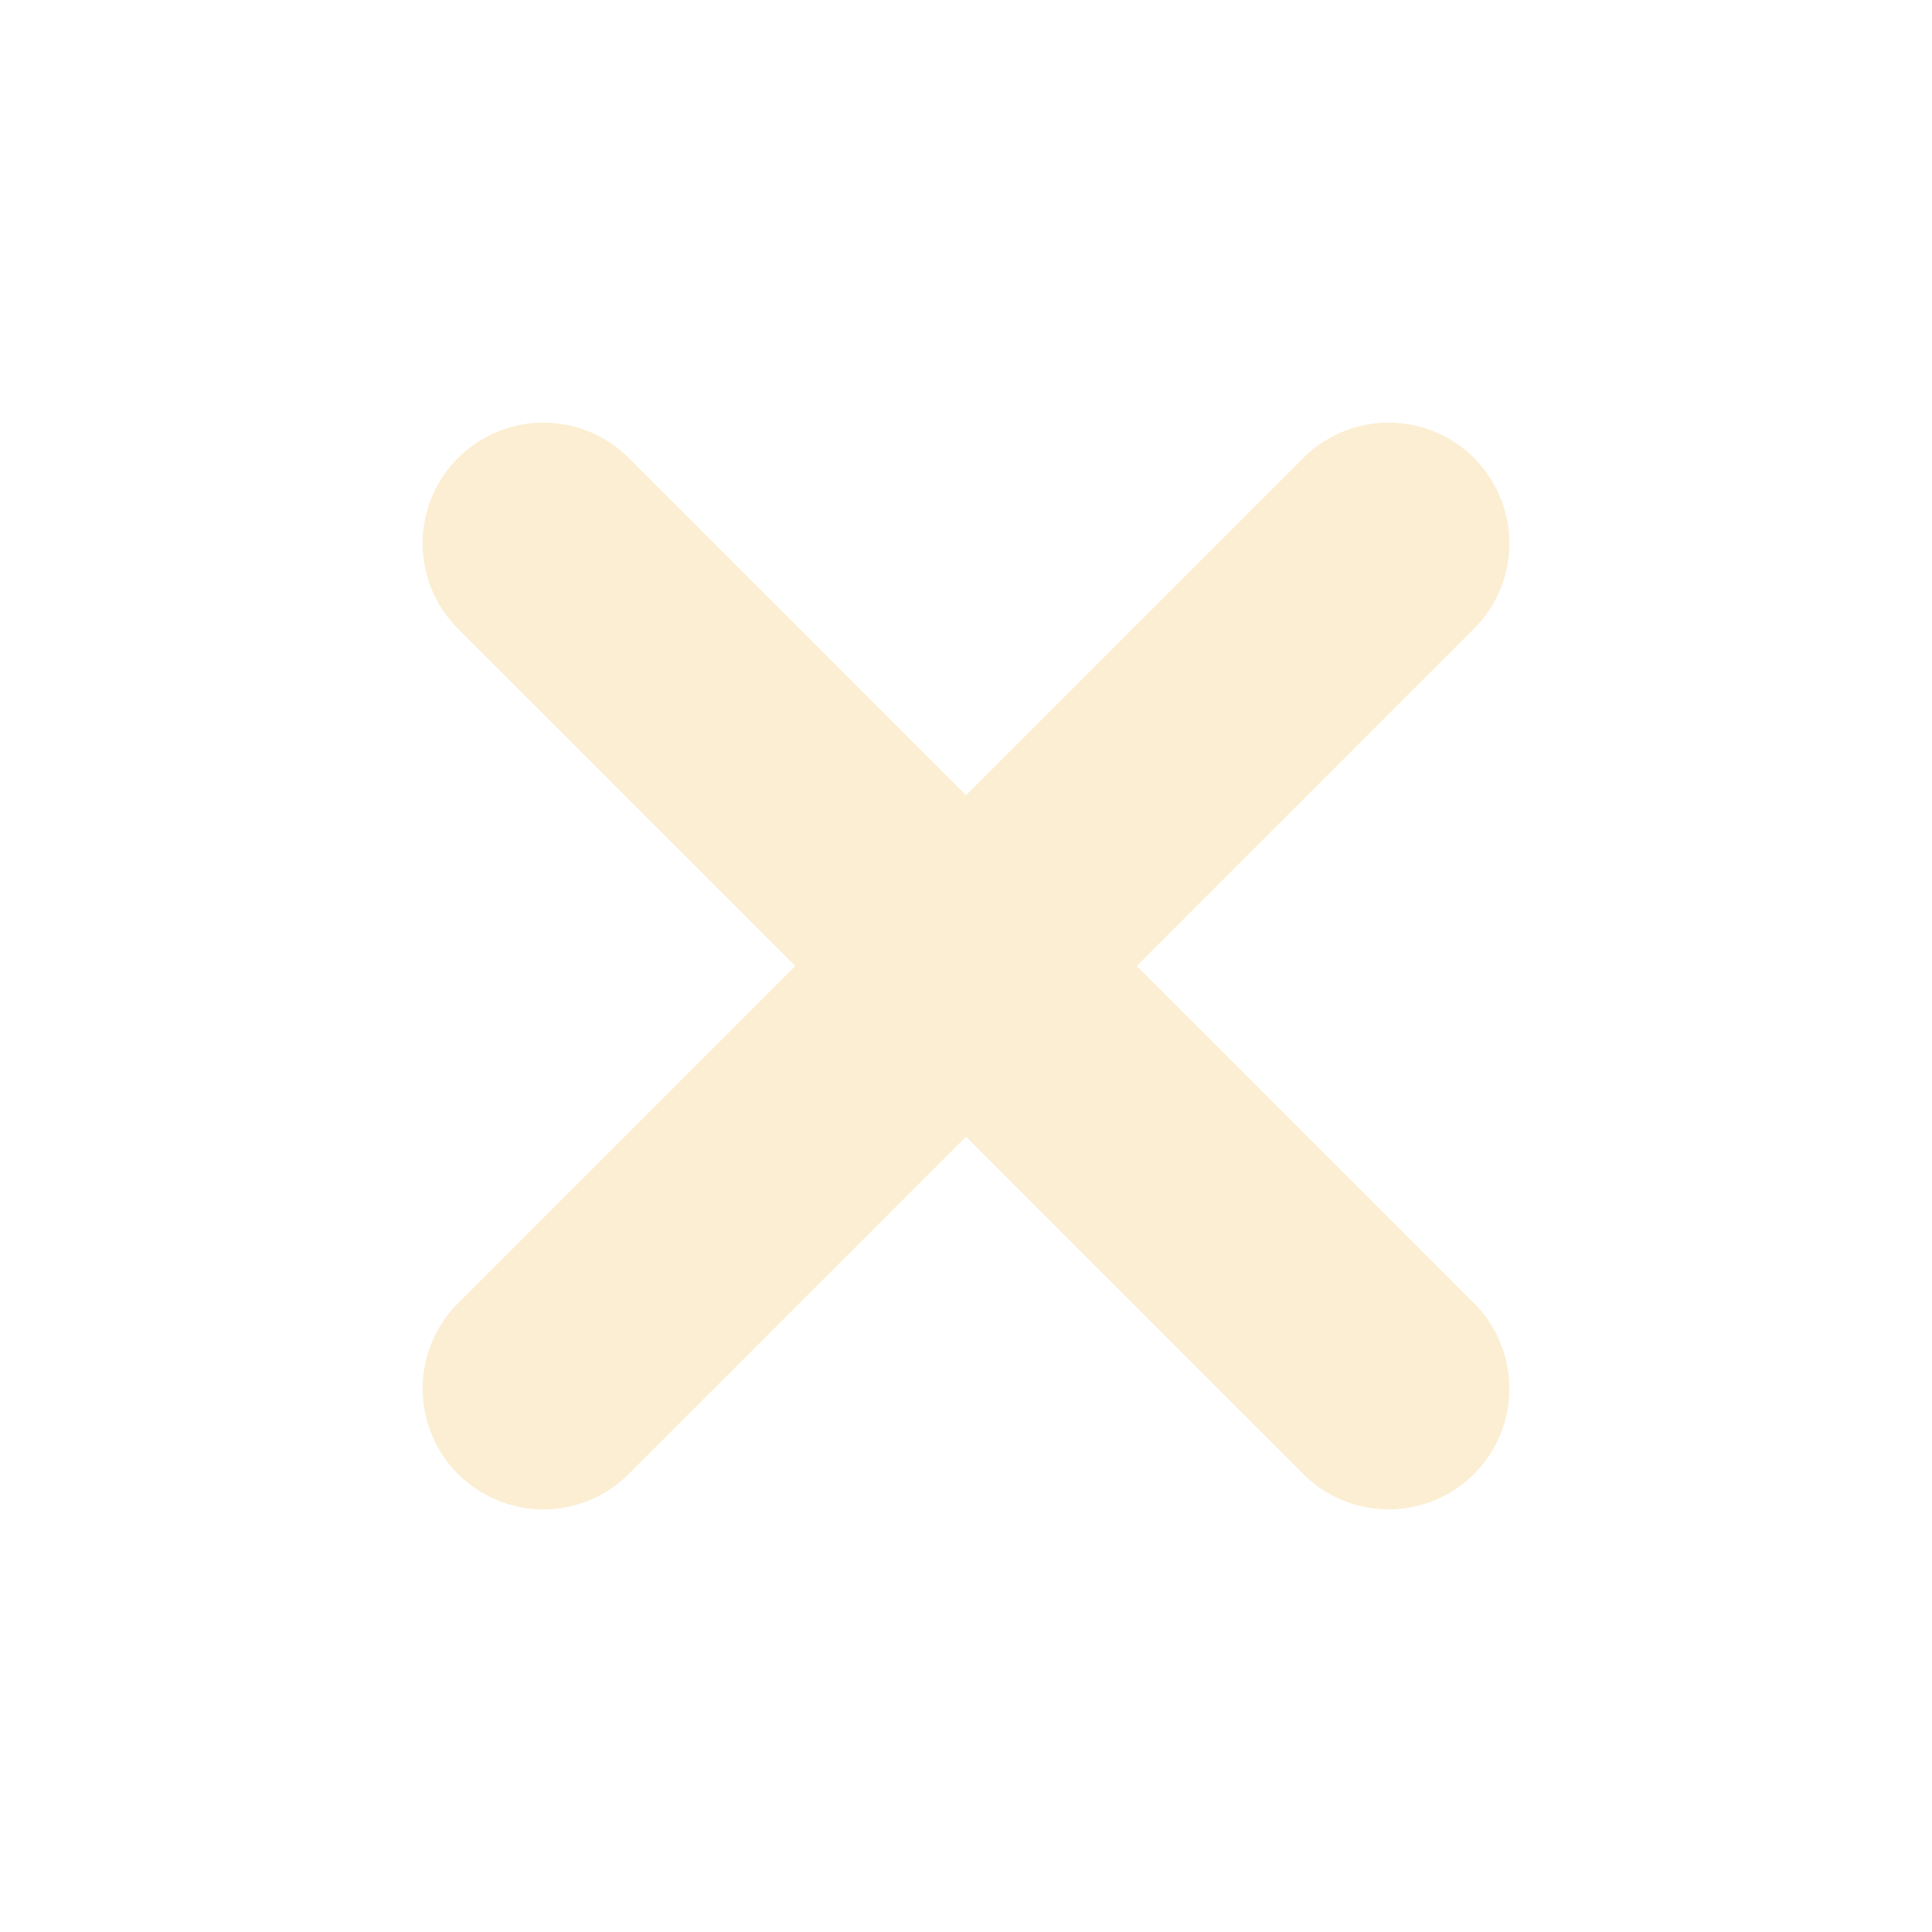
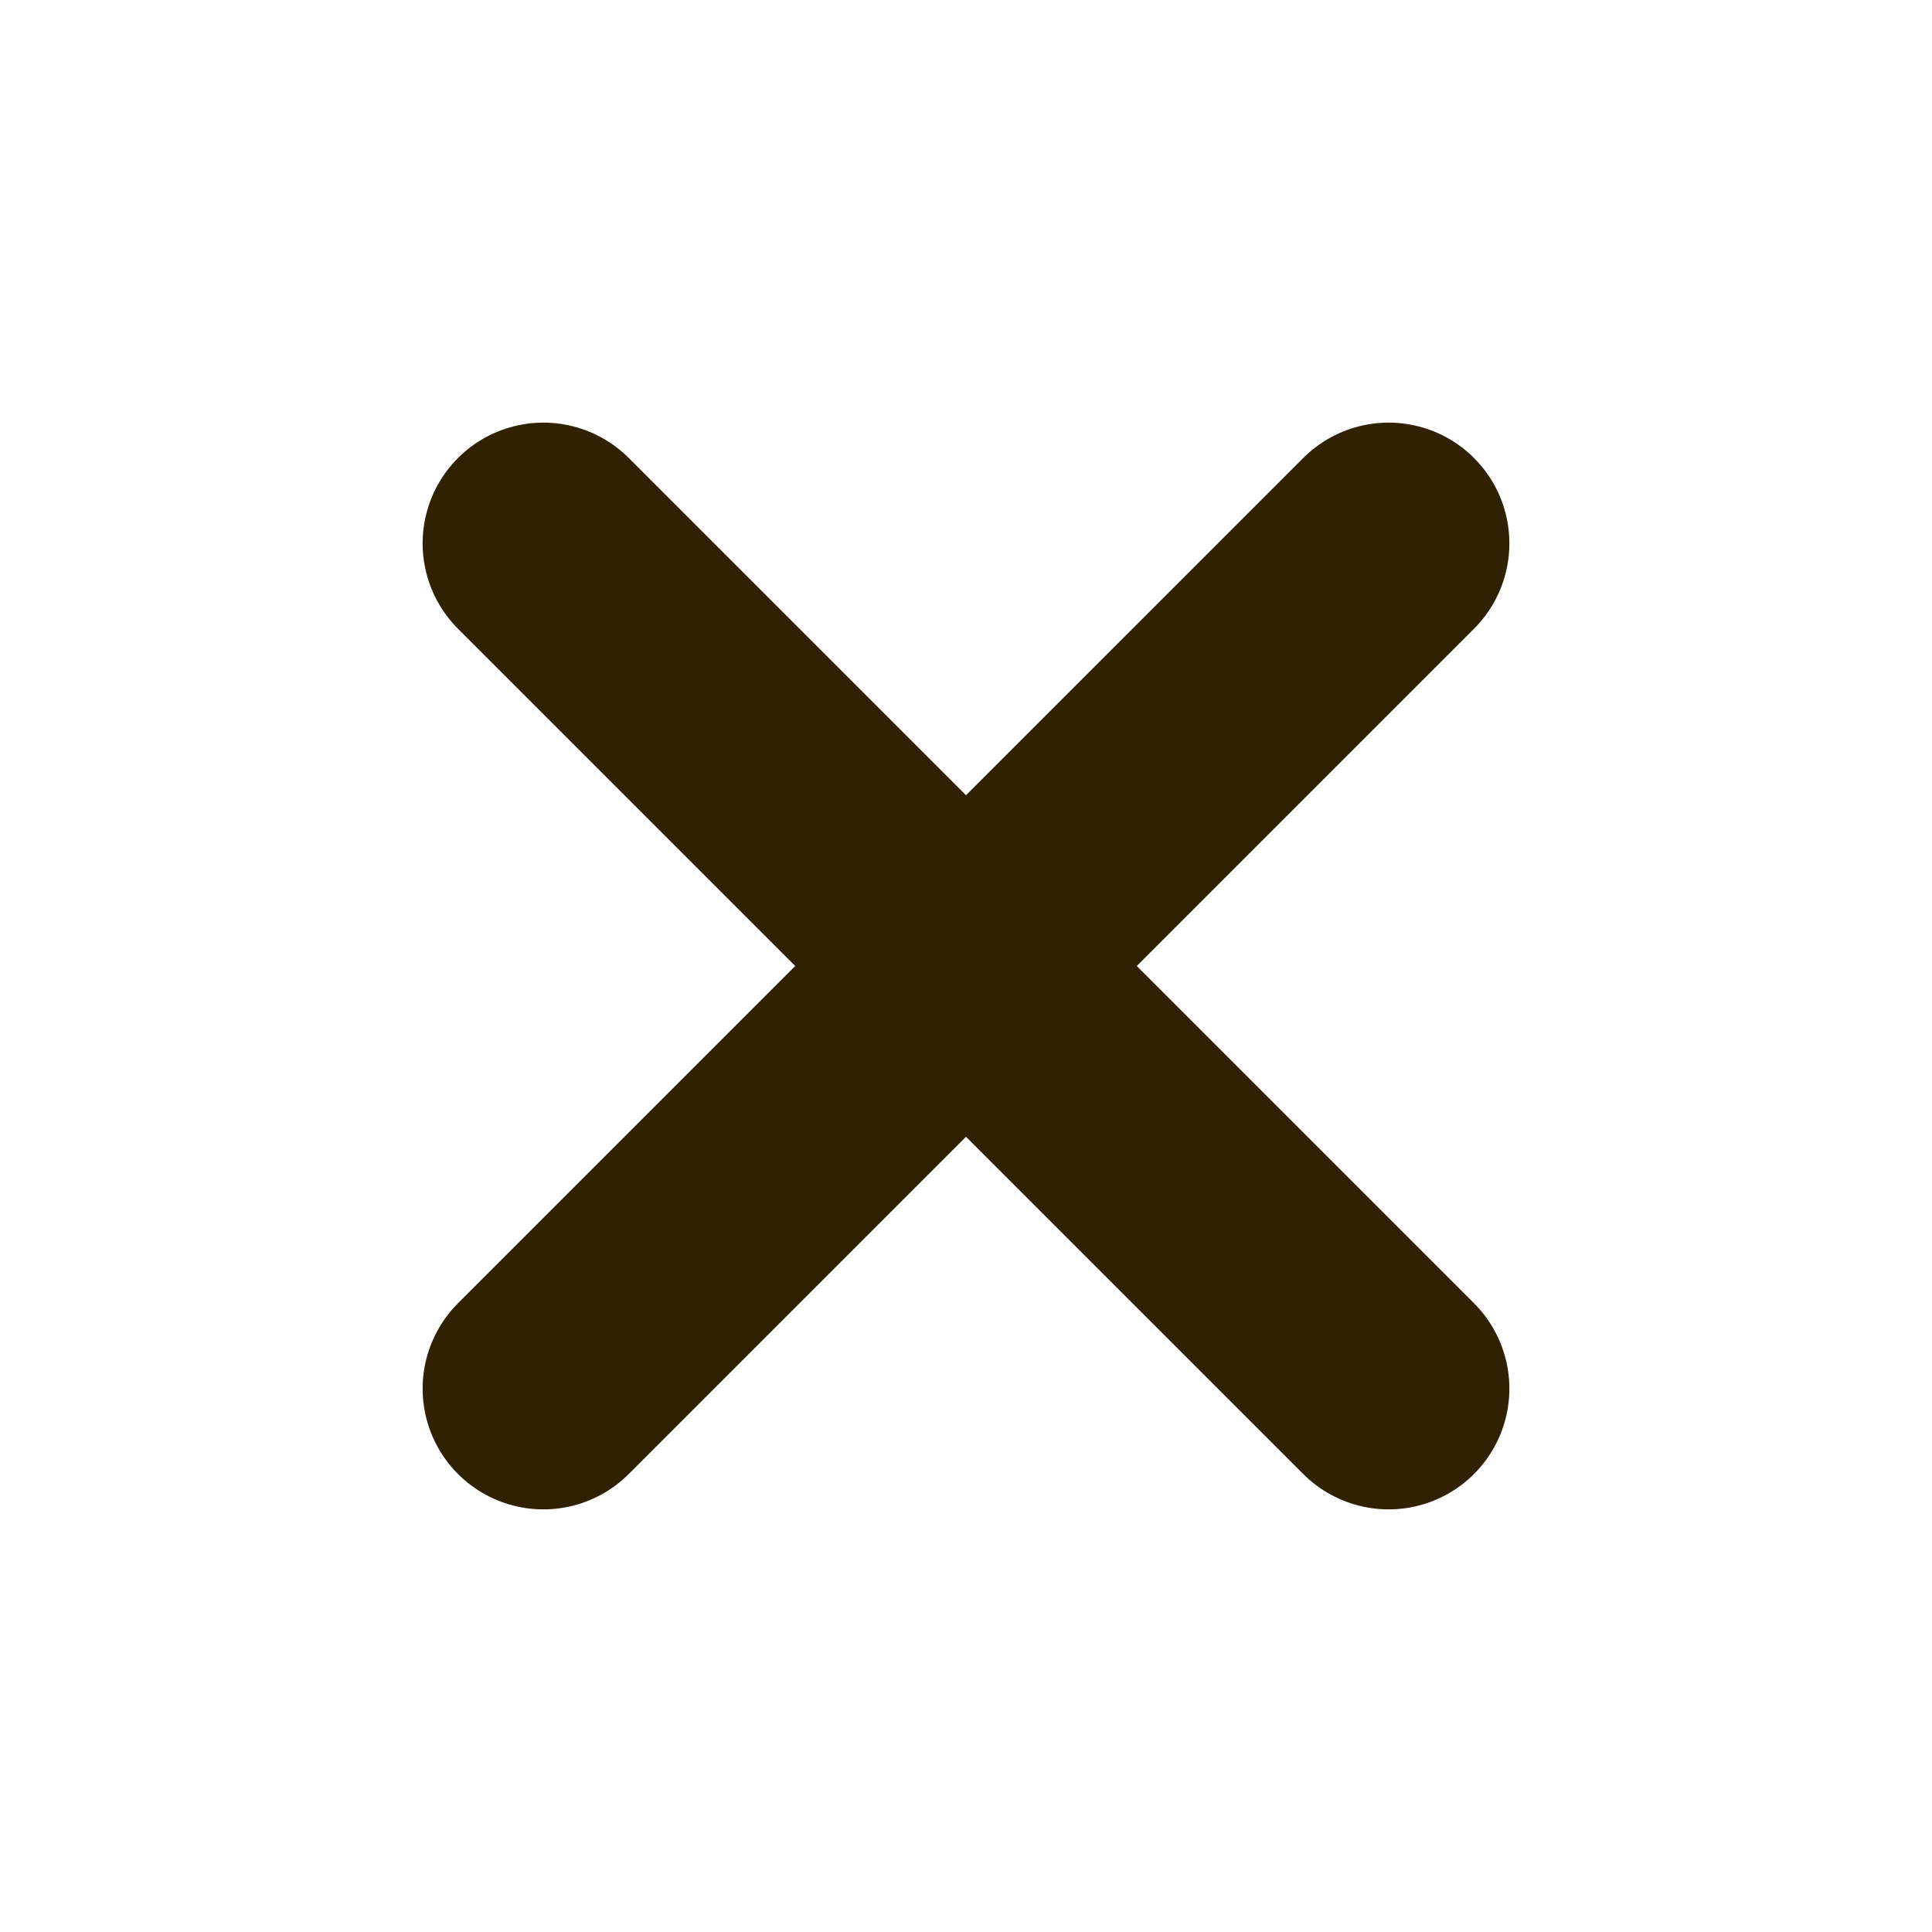
<svg xmlns="http://www.w3.org/2000/svg" width="12" height="12" viewBox="0 0 12 12" fill="none">
-   <path d="M8.625 8.625L3.375 3.375M8.625 3.375L3.375 8.625" stroke="#FCEED2" stroke-width="1.5" stroke-linecap="round" stroke-linejoin="round" />
+   <path d="M8.625 8.625L3.375 3.375M8.625 3.375L3.375 8.625" stroke="#302103" stroke-width="1.5" stroke-linecap="round" stroke-linejoin="round" />
</svg>
